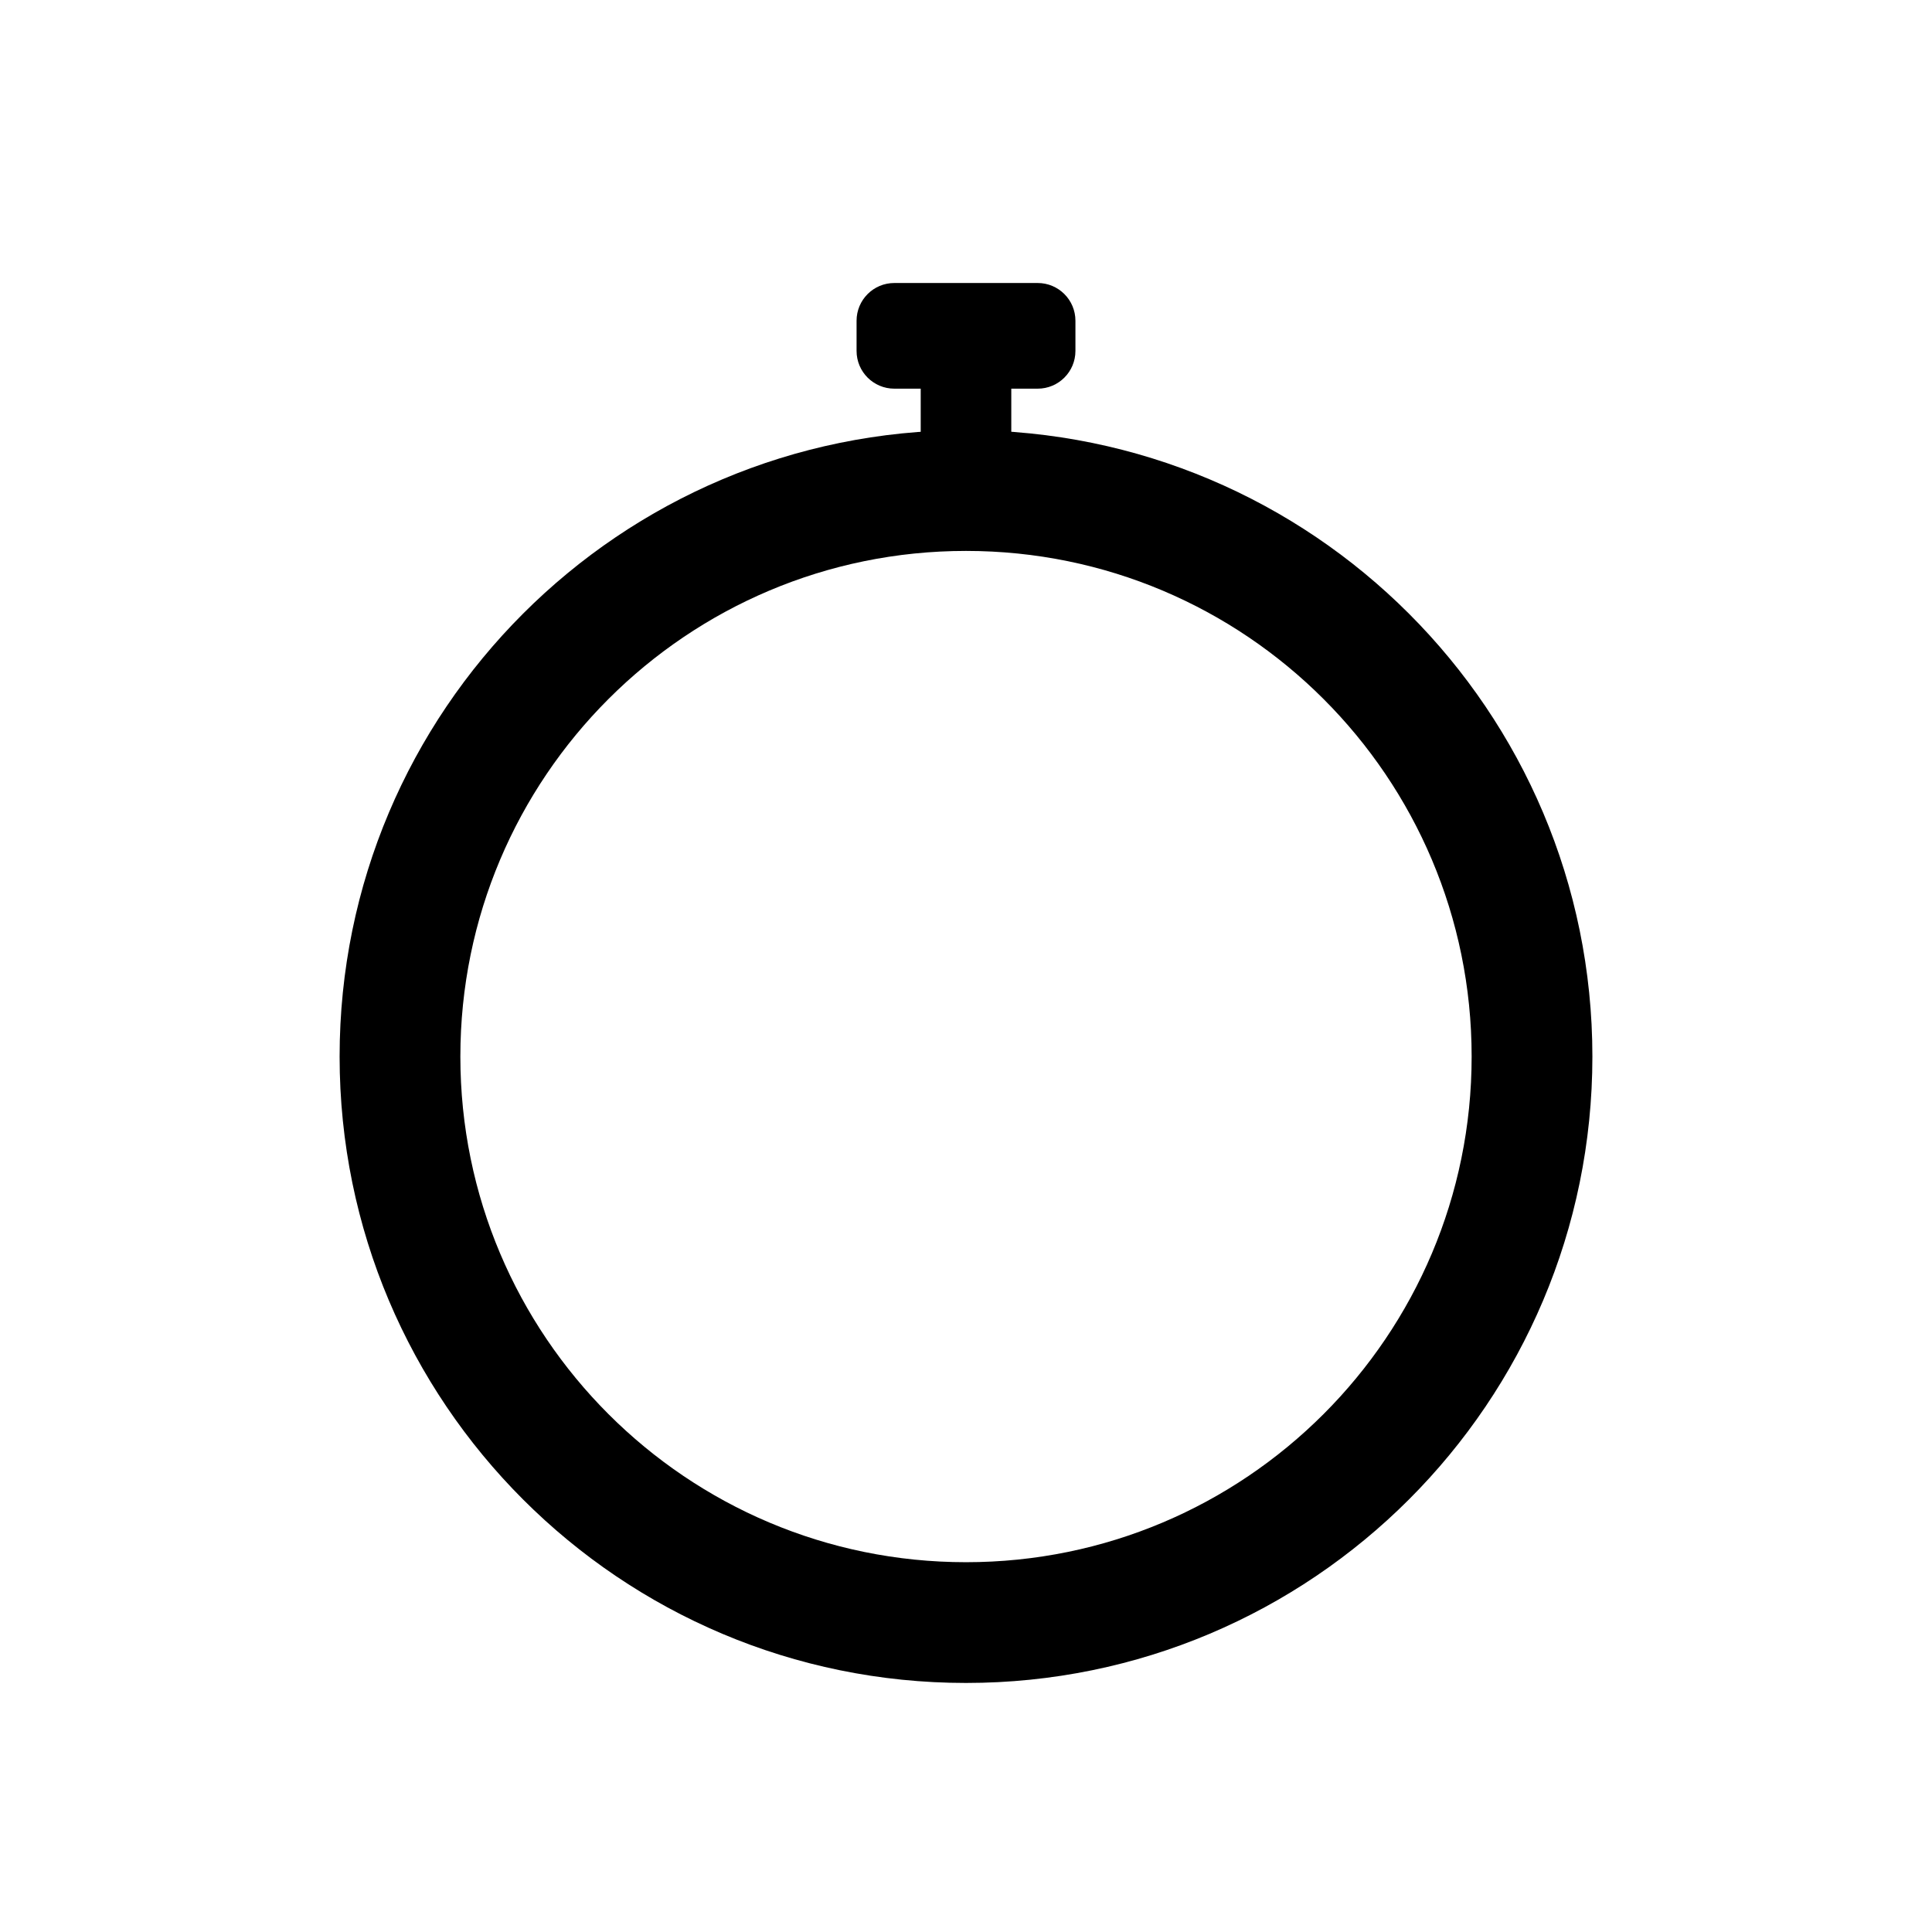
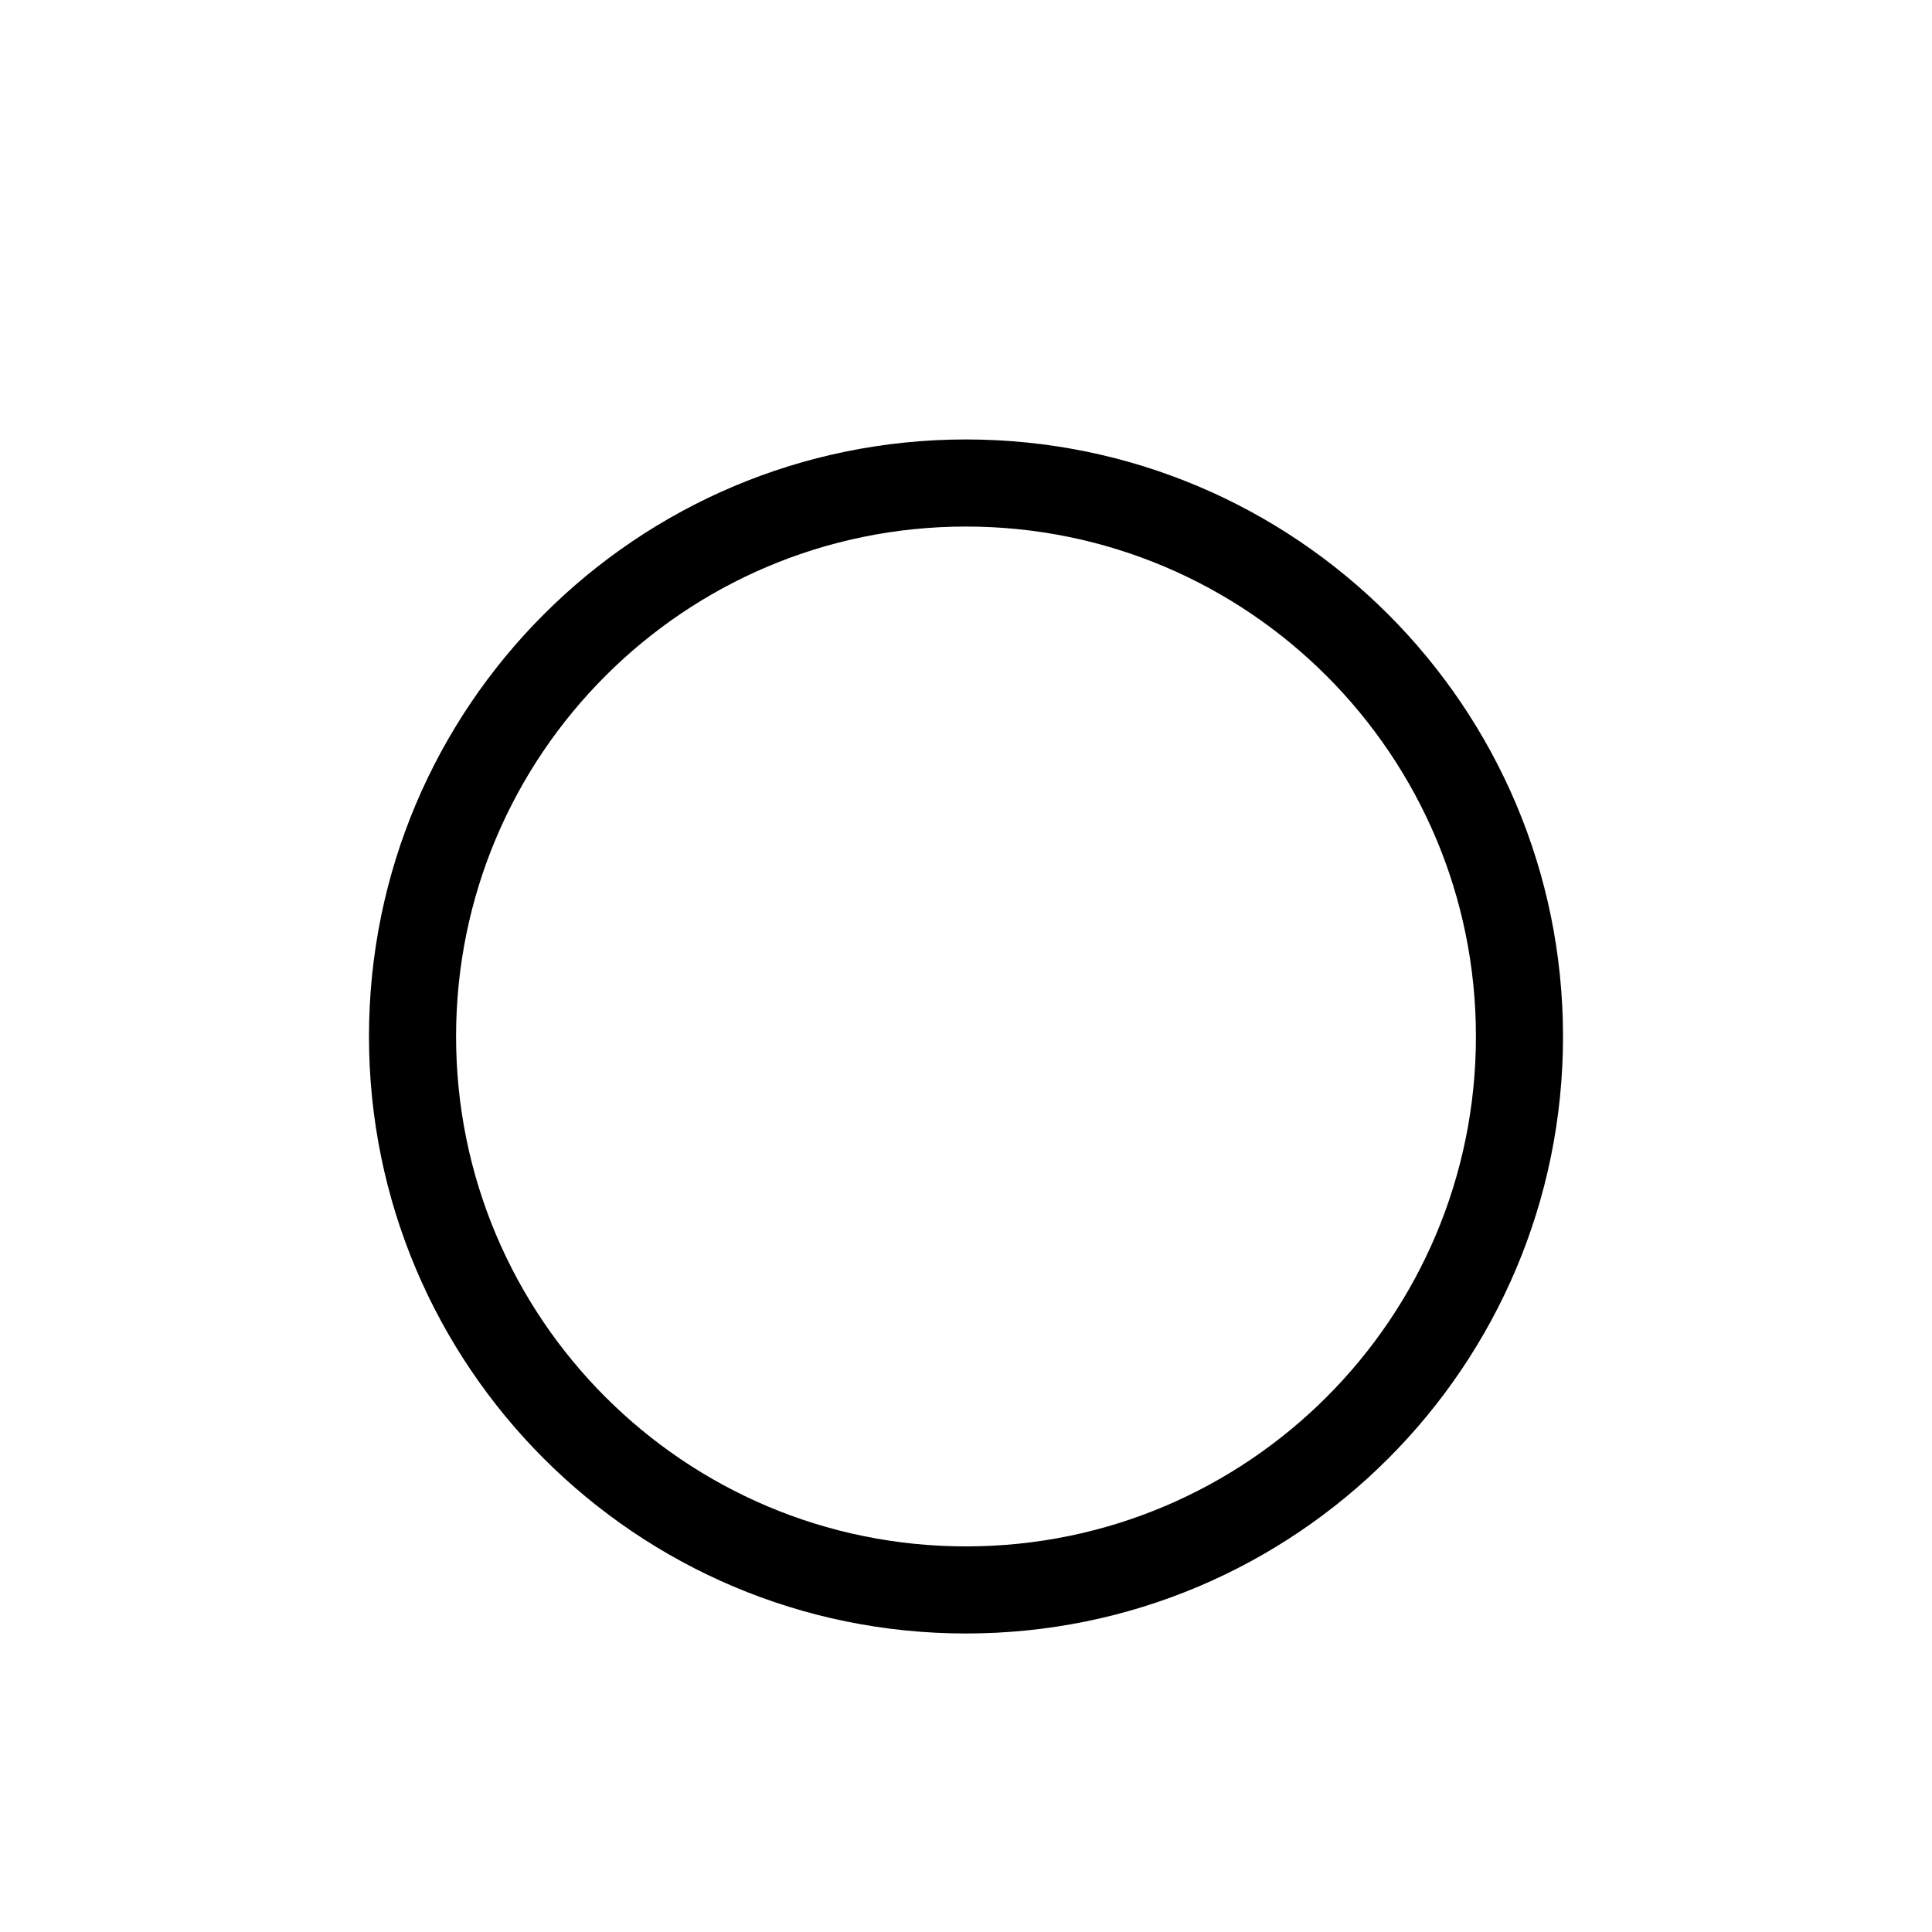
<svg xmlns="http://www.w3.org/2000/svg" width="1024" height="1024" viewBox="0 0 1024 1024">
-   <path fill-rule="evenodd" fill="#000" d="M180.0,560 A332.0,332.0 0 1 0 844.0,560 A332.0,332.0 0 1 0 180.0,560 Z M244.0,560 A268.0,268.0 0 1 0 780.0,560 A268.0,268.0 0 1 0 244.0,560 Z" />
-   <rect x="454" y="150.0" width="116" height="56" rx="20" fill="#000" />
-   <rect x="488" y="198.0" width="48" height="40" fill="#000" />
+   <path fill="#000" fill-rule="evenodd" d="M195.57,549.35 A316.43,316.43 0 1 0 828.43,549.35 A316.43,316.43 0 1 0 195.57,549.35 Z M241.73,549.35 A270.27,270.27 0 1 0 782.27,549.35 A270.27,270.27 0 1 0 241.73,549.35 Z" />
</svg>
